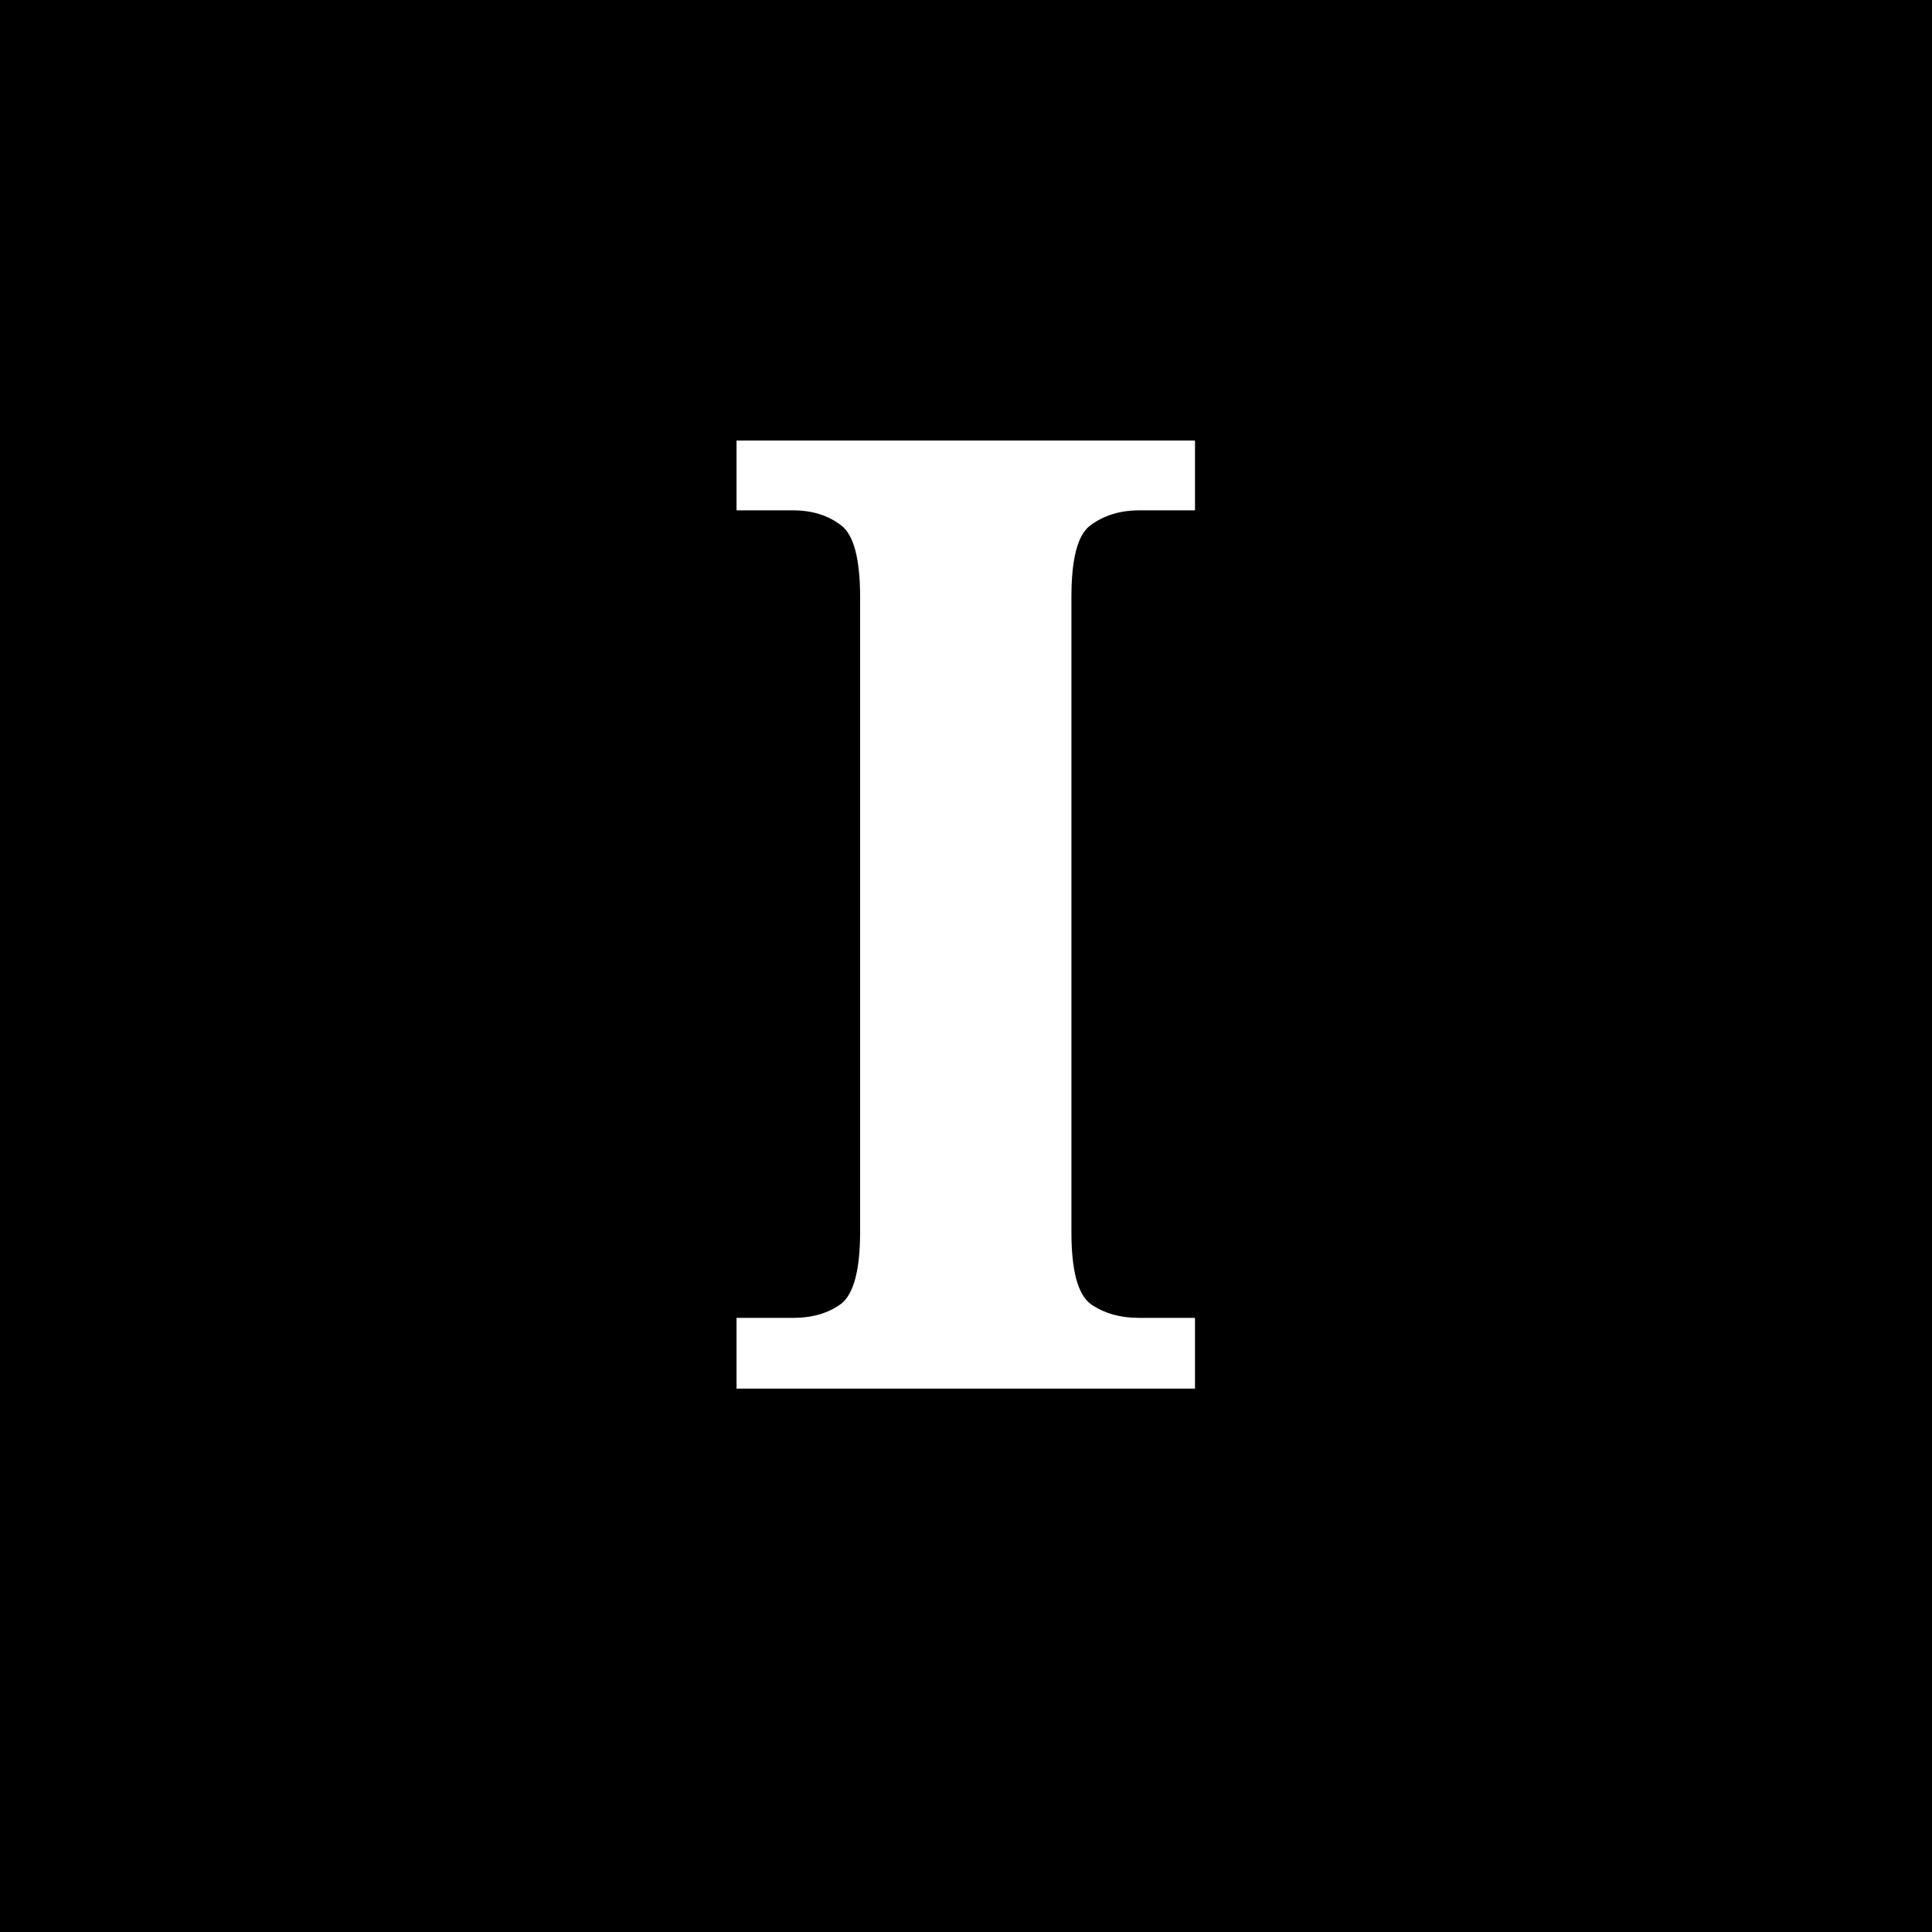
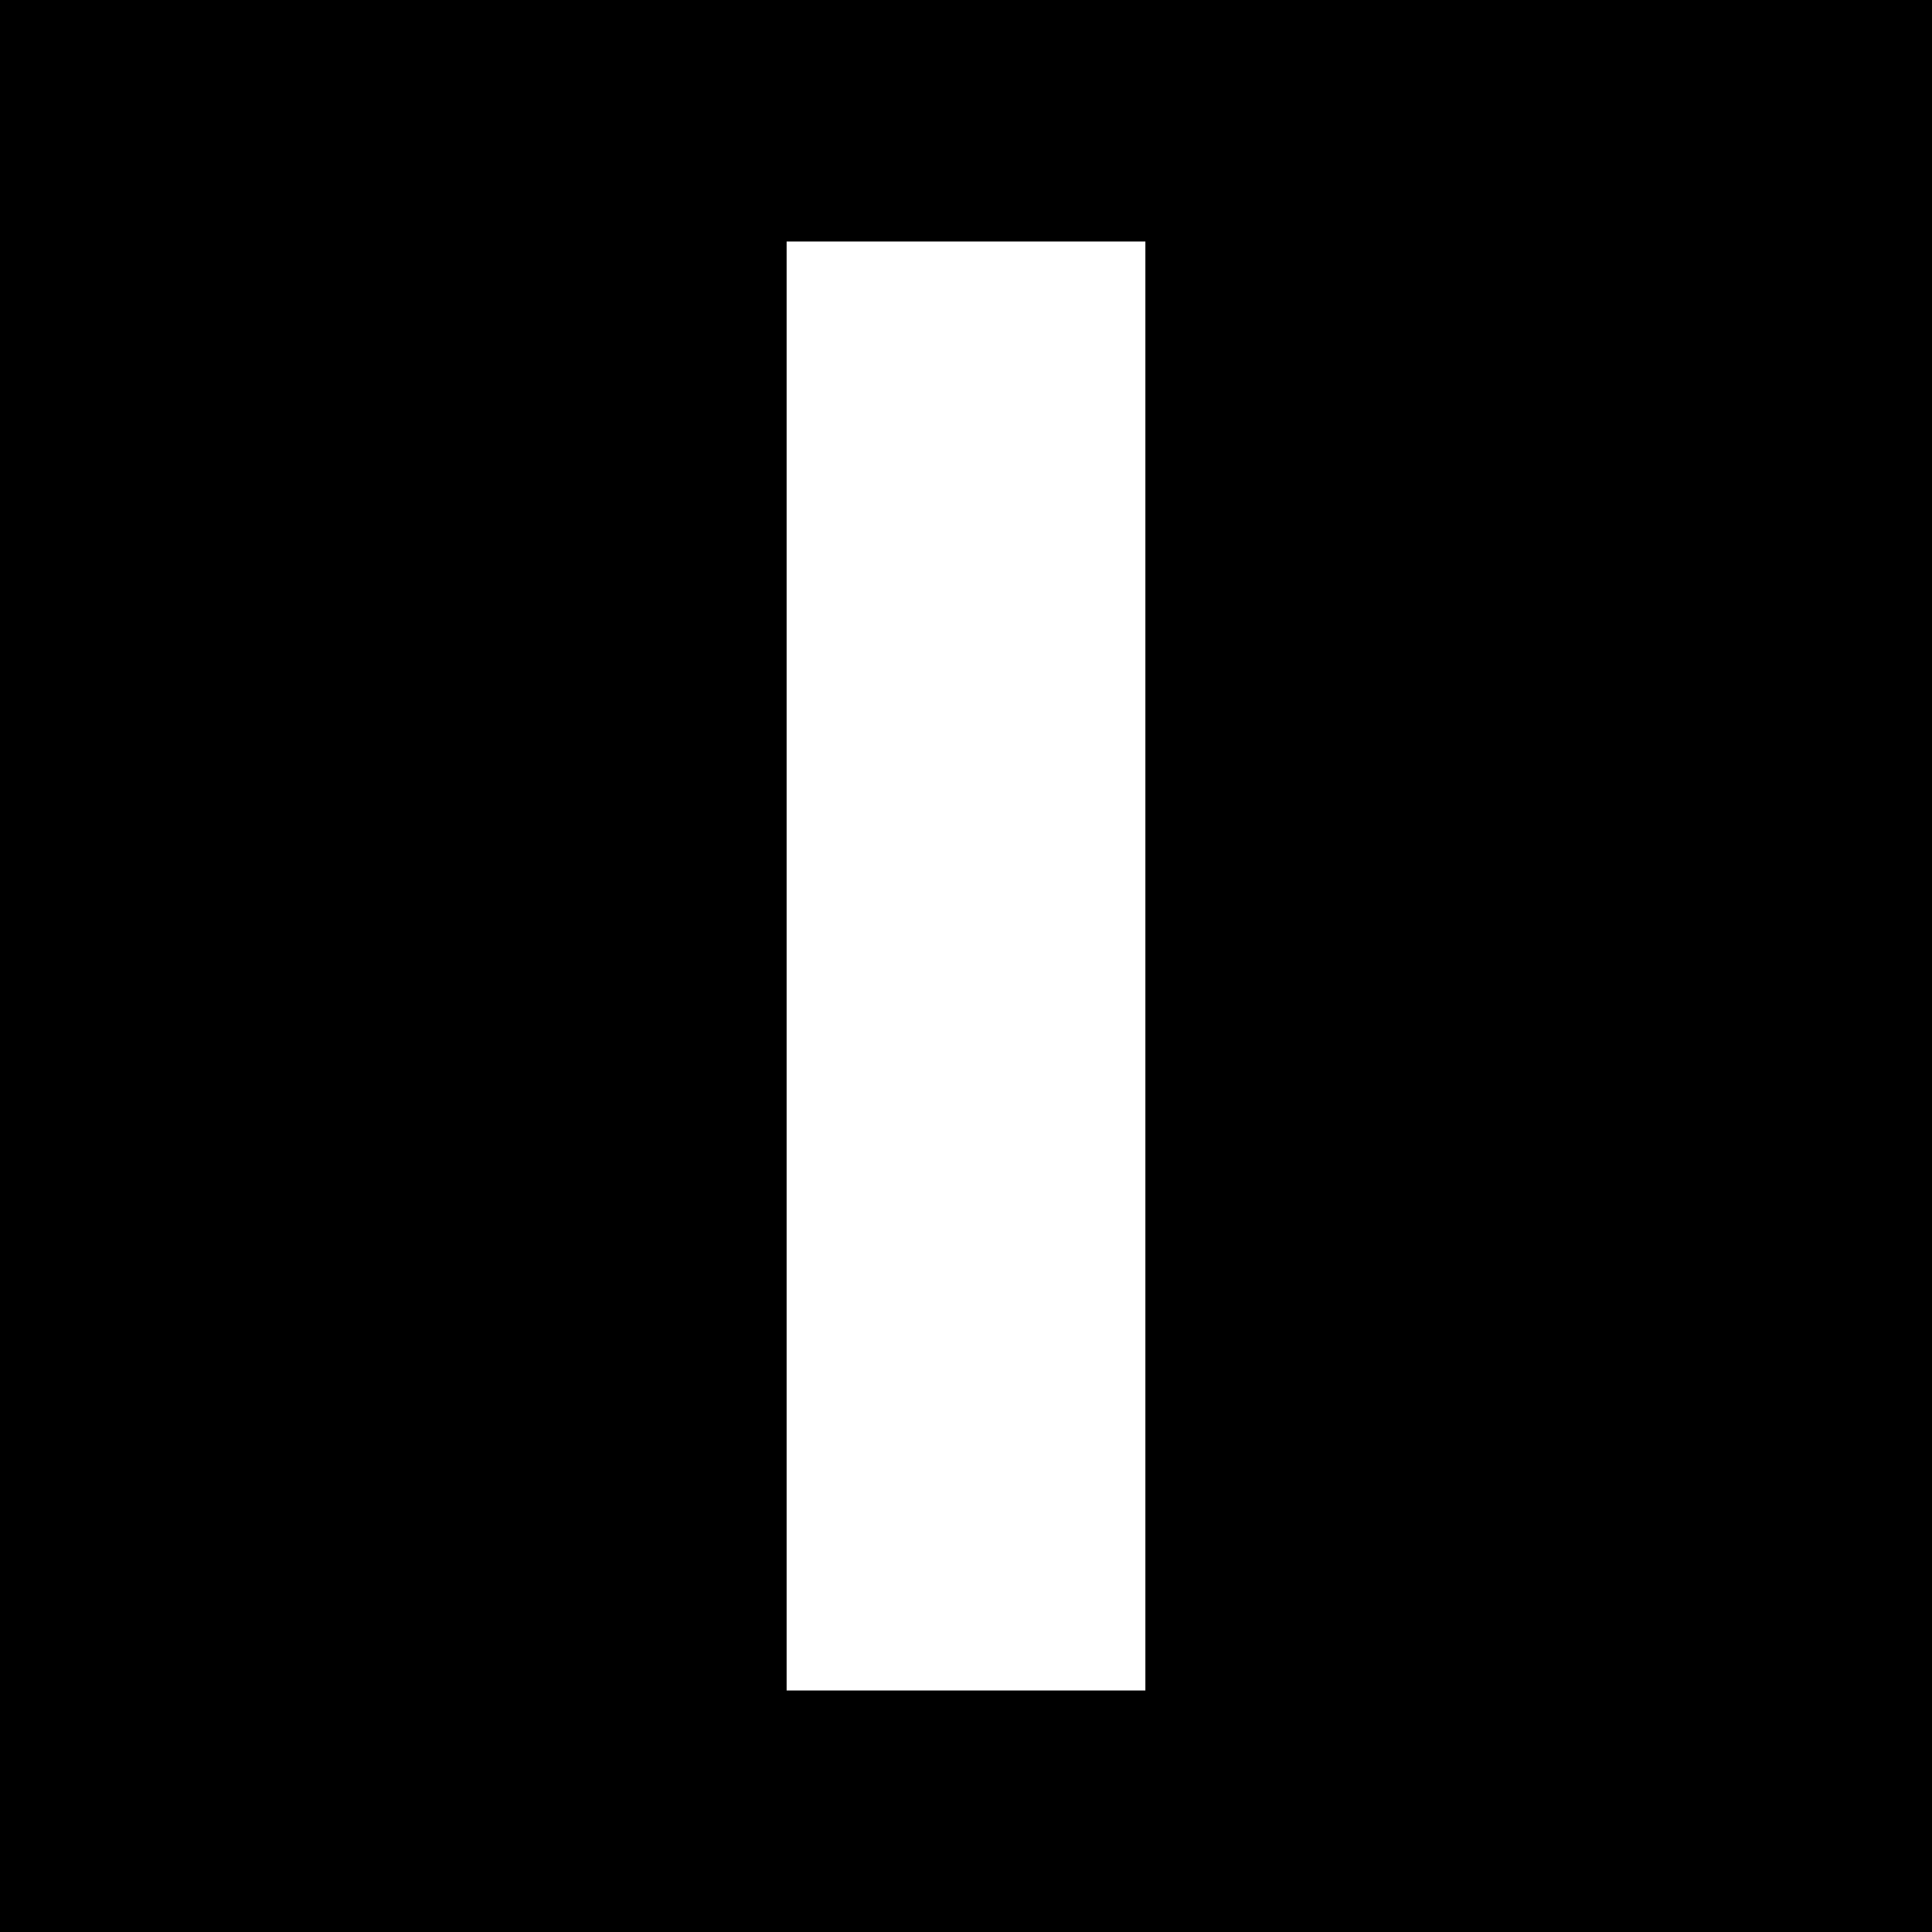
- <svg xmlns="http://www.w3.org/2000/svg" viewBox="0 0 32 32">
+ <svg xmlns="http://www.w3.org/2000/svg" viewBox="0 0 32 32" role="img" aria-label="Isochrone Films">
  <rect width="32" height="32" fill="#000" />
-   <text x="16" y="23" font-family="Georgia, serif" font-weight="700" font-size="22" text-anchor="middle" fill="#fff">I</text>
+   <rect x="13.029" y="4" width="5.942" height="24" fill="#fff" />
</svg>
